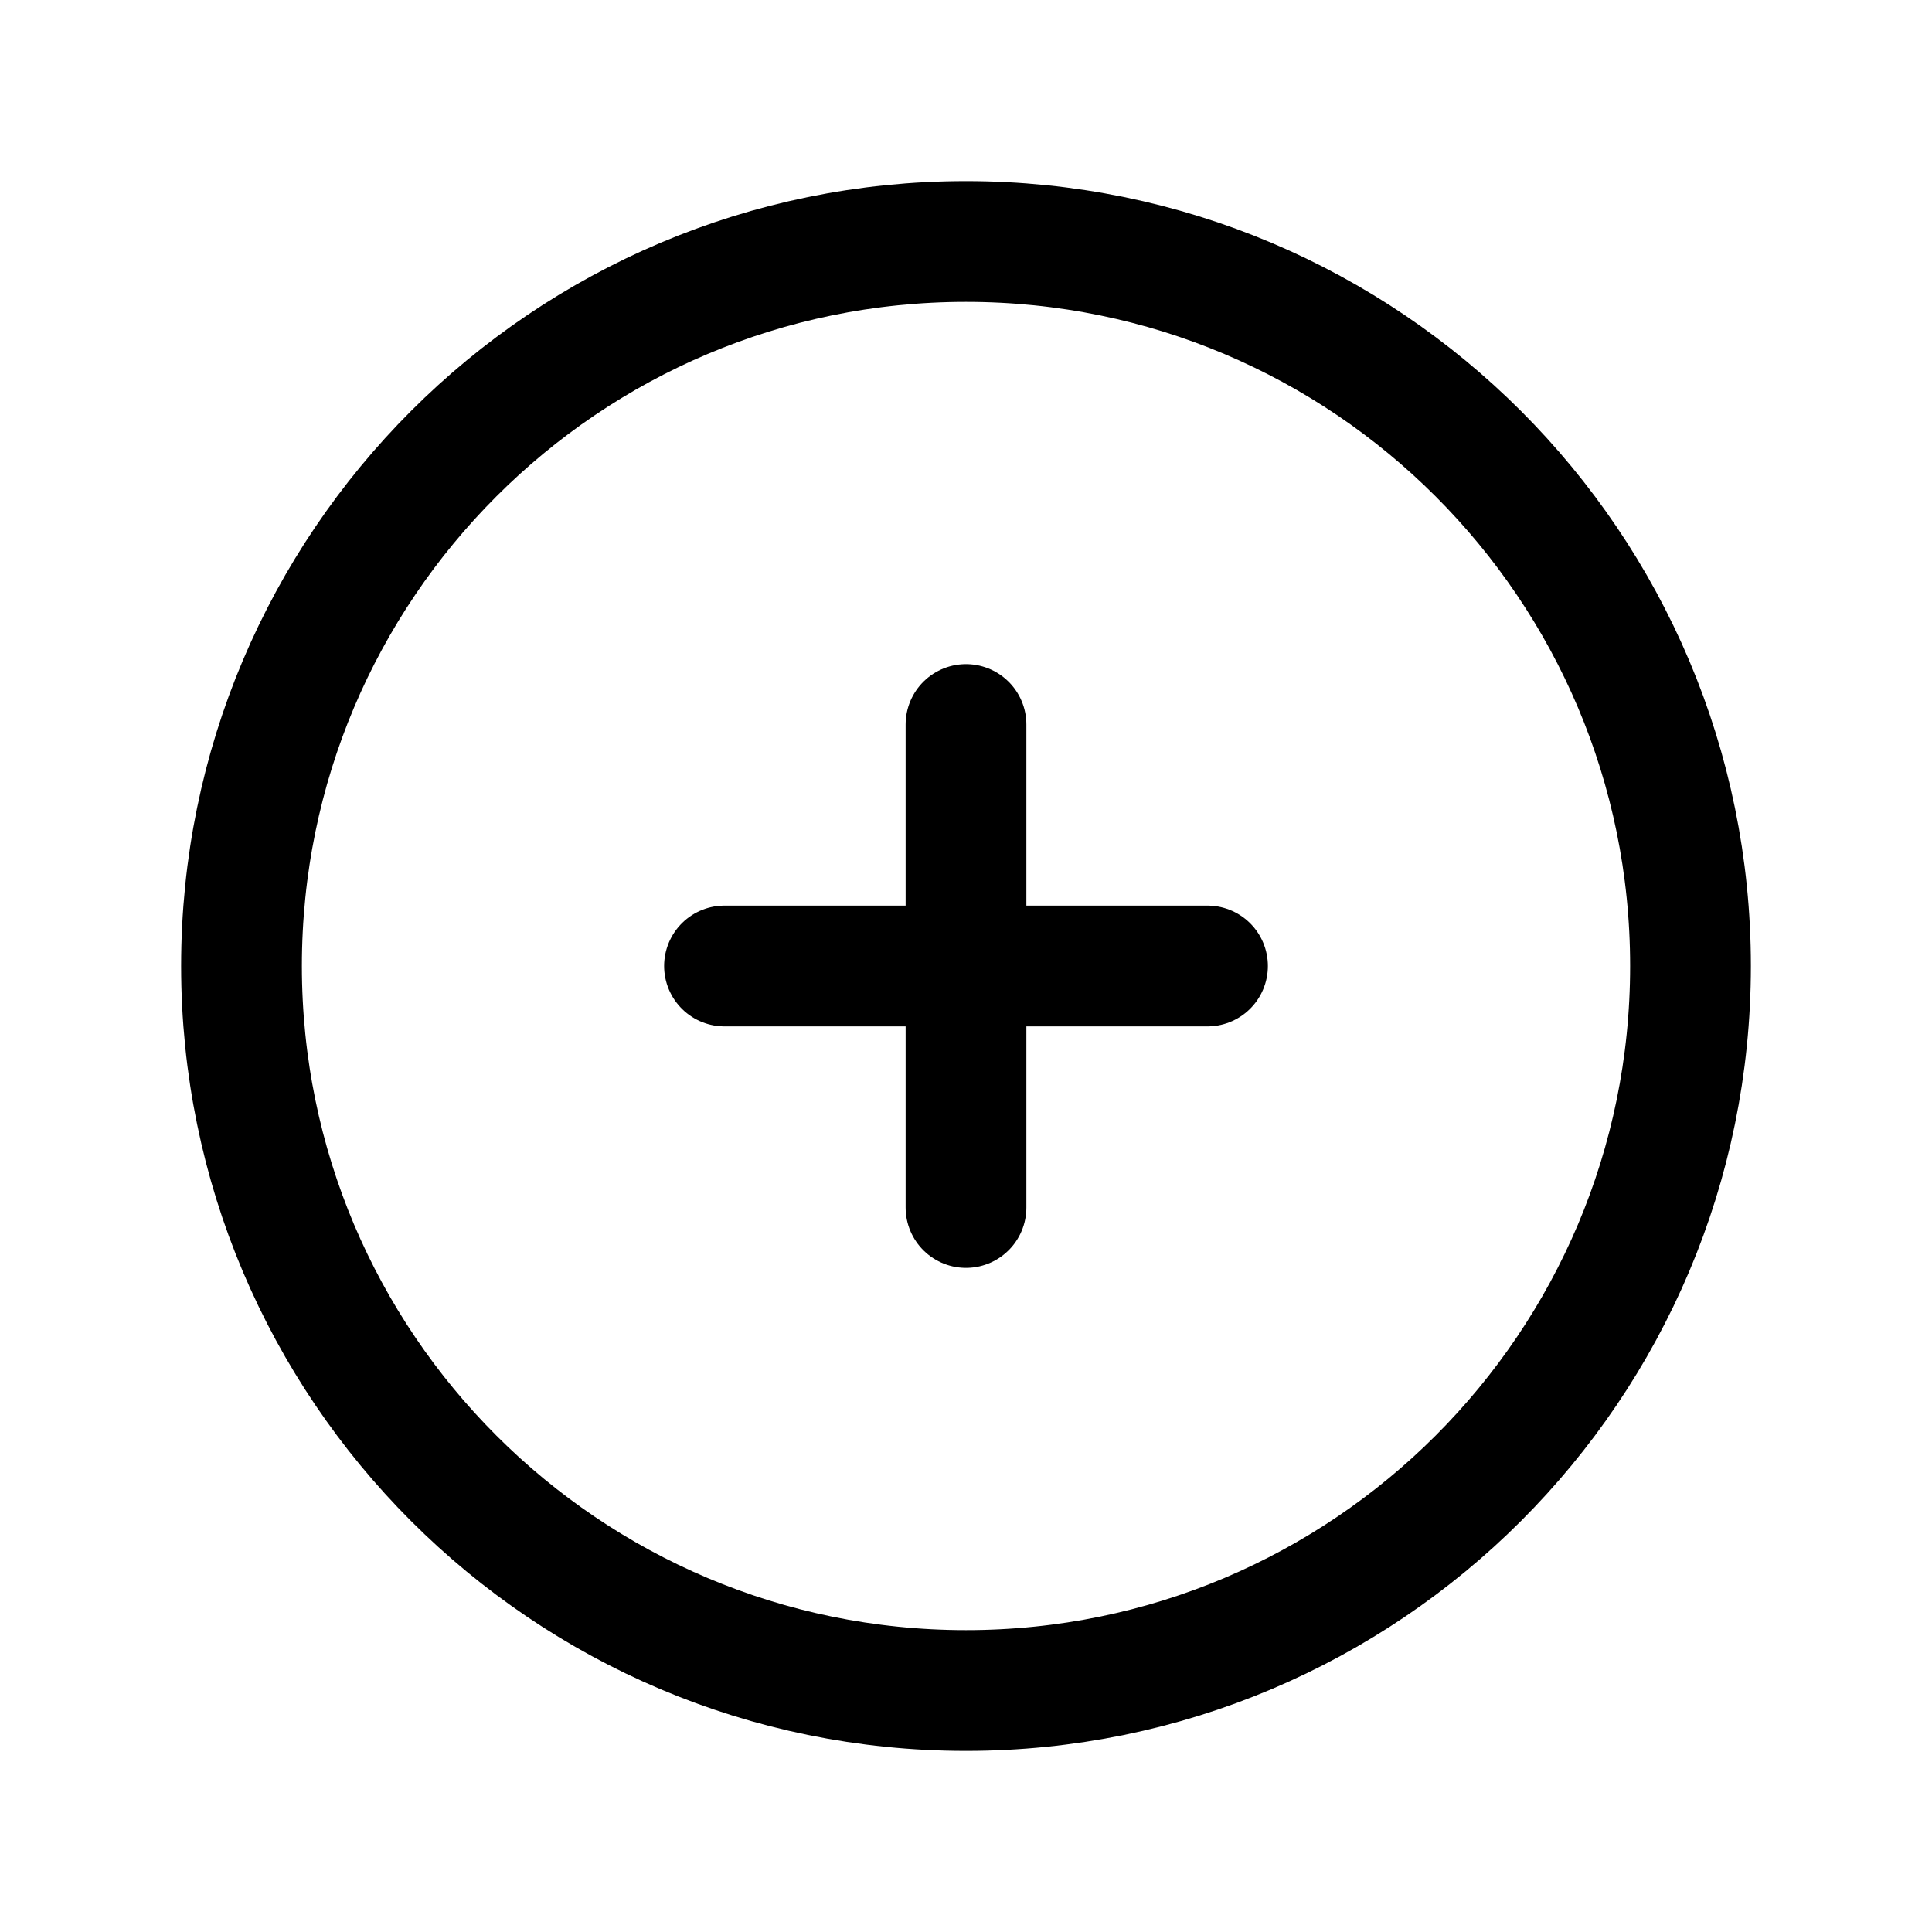
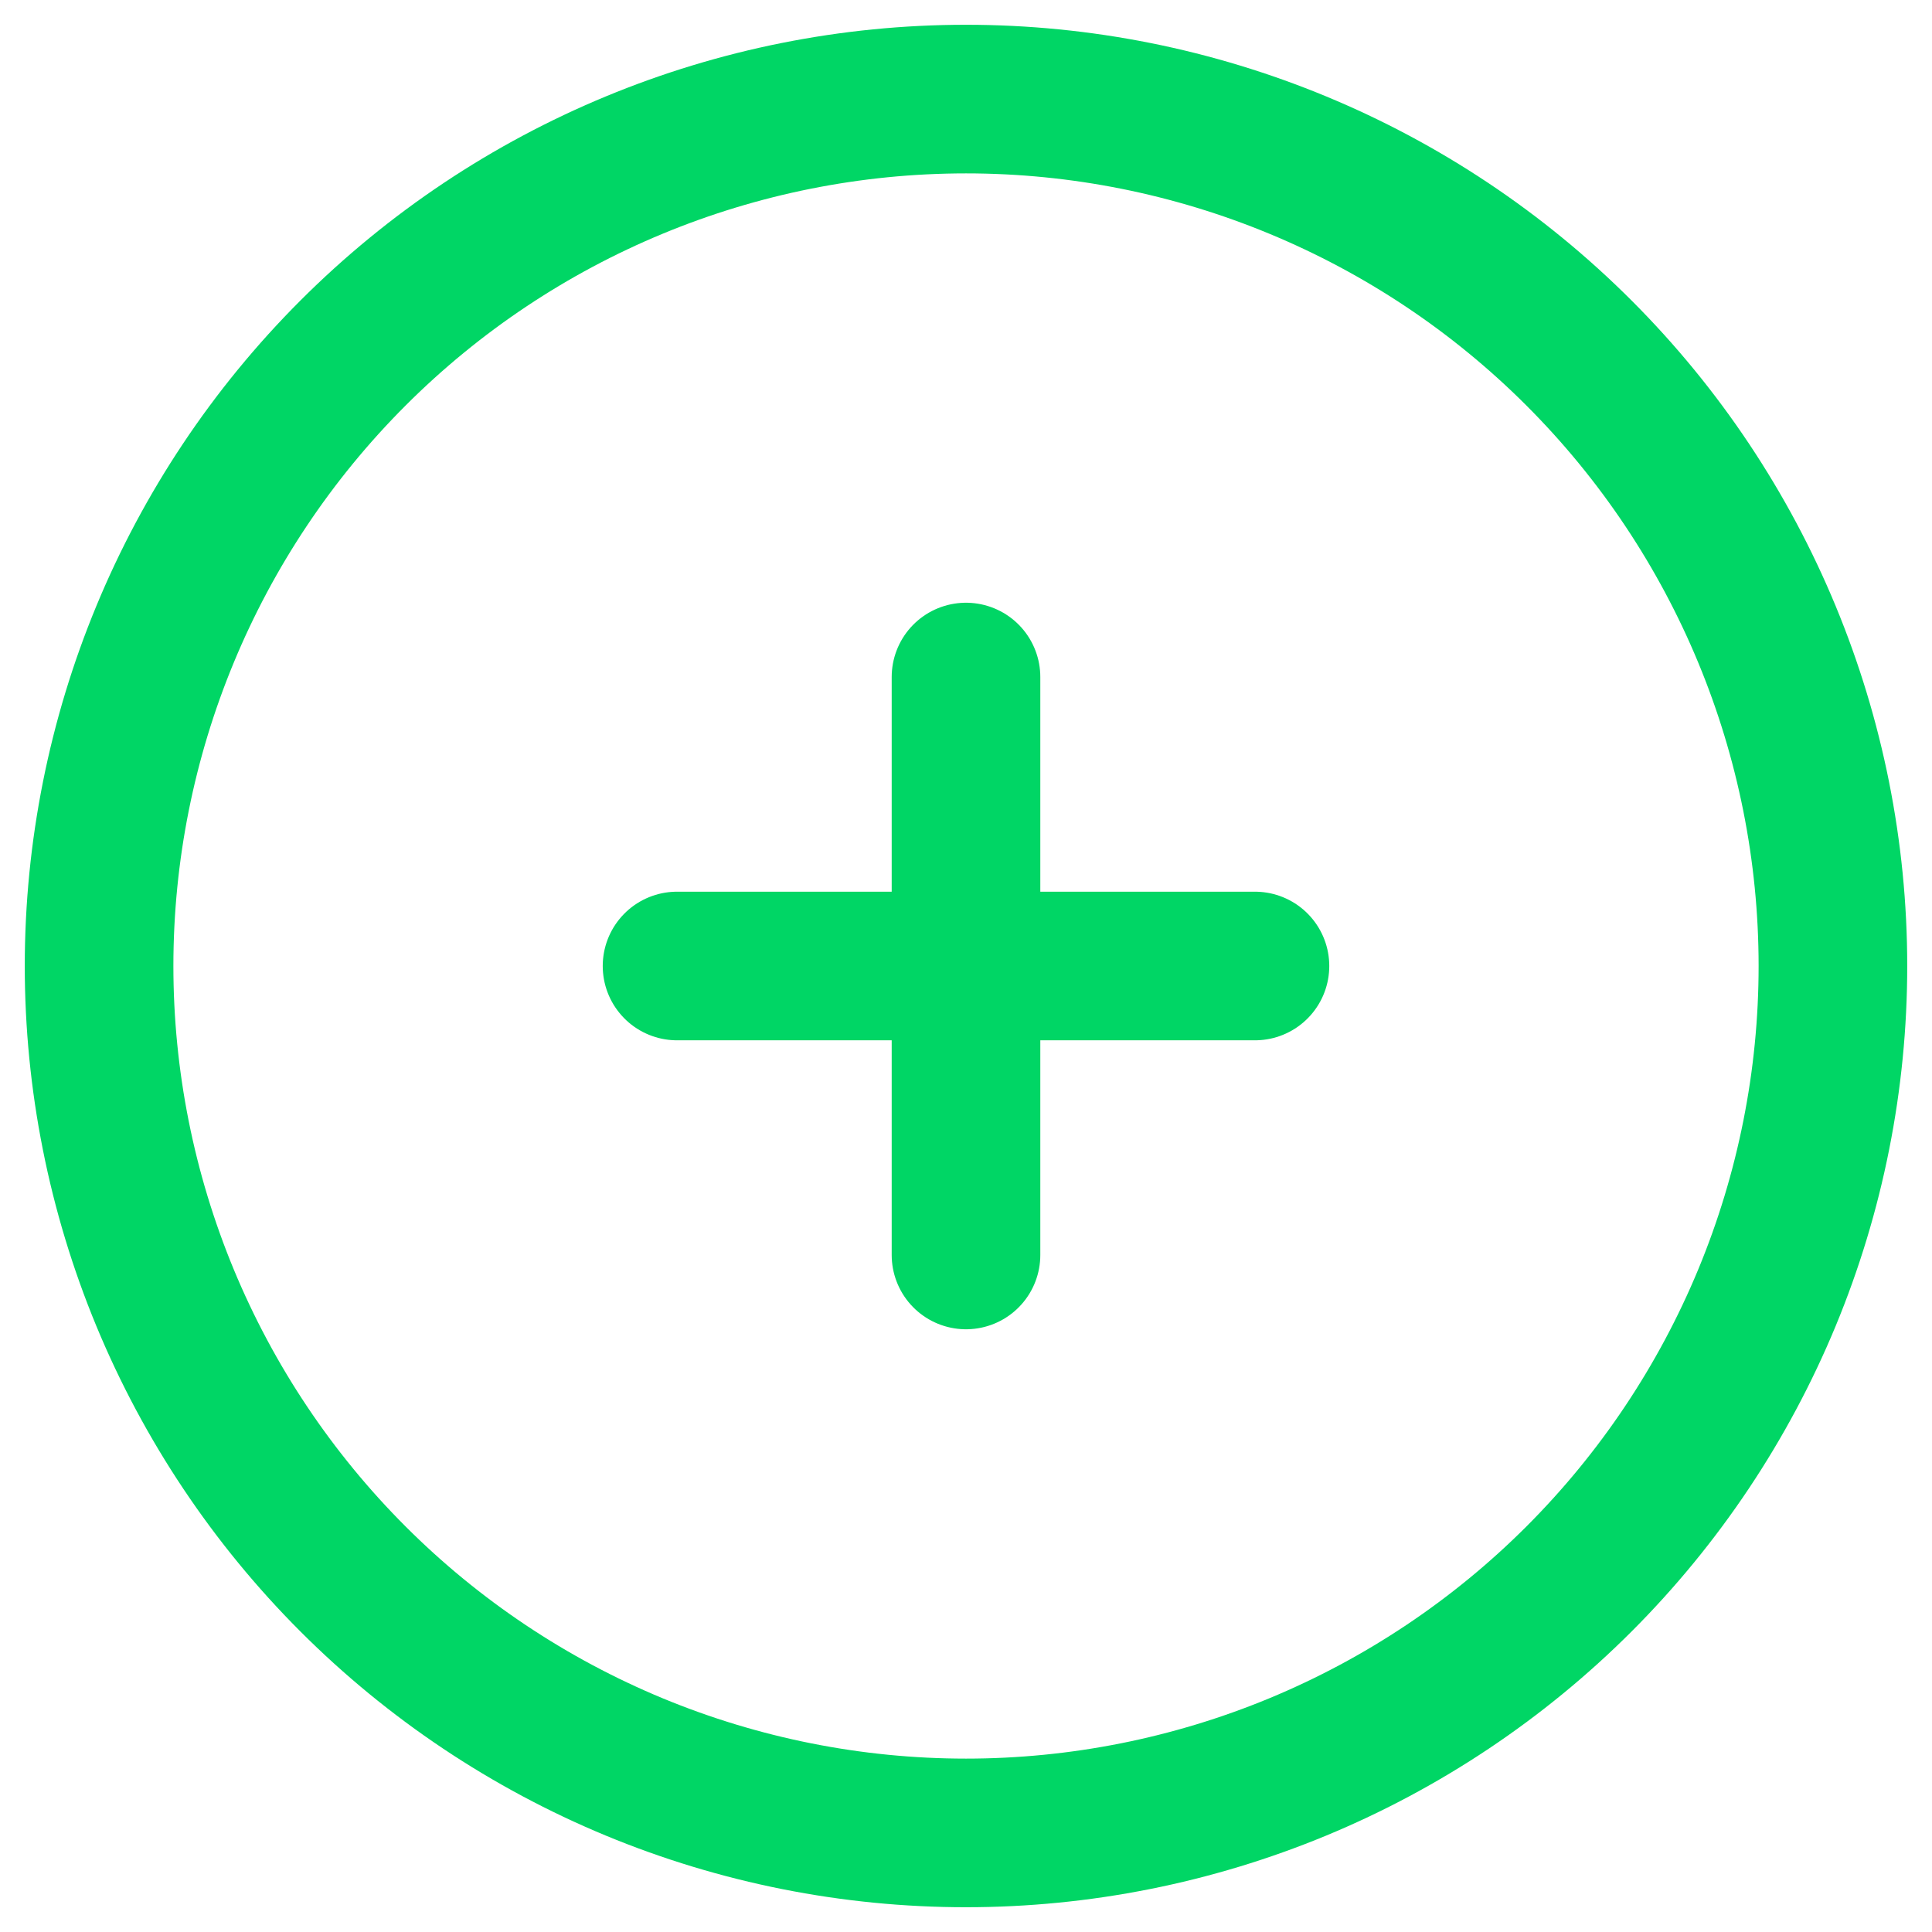
- <svg xmlns="http://www.w3.org/2000/svg" fill="none" viewBox="0 0 24 24" stroke-width="1.5" stroke="currentColor" class="w-6 h-6">
-   <path stroke-linecap="round" stroke-linejoin="round" d="M12 9v6m3-3H9m12 0a9 9 0 11-18 0 9 9 0 0118 0z" />
+ <svg xmlns="http://www.w3.org/2000/svg" width="39" height="39" viewBox="0 0 39 39" fill="none">
+   <path d="M19.5 13.667V25.333M25.333 19.5H13.667M37 19.5C37 21.798 36.547 24.074 35.668 26.197C34.788 28.32 33.499 30.249 31.874 31.874C30.249 33.499 28.32 34.788 26.197 35.668C24.074 36.547 21.798 37 19.5 37C17.202 37 14.926 36.547 12.803 35.668C10.68 34.788 8.751 33.499 7.126 31.874C5.501 30.249 4.212 28.32 3.332 26.197C2.453 24.074 2 21.798 2 19.5C2 14.859 3.844 10.408 7.126 7.126C10.408 3.844 14.859 2 19.5 2C24.141 2 28.593 3.844 31.874 7.126C35.156 10.408 37 14.859 37 19.5Z" stroke="#00D665" stroke-width="3" stroke-linecap="round" stroke-linejoin="round" />
</svg>
